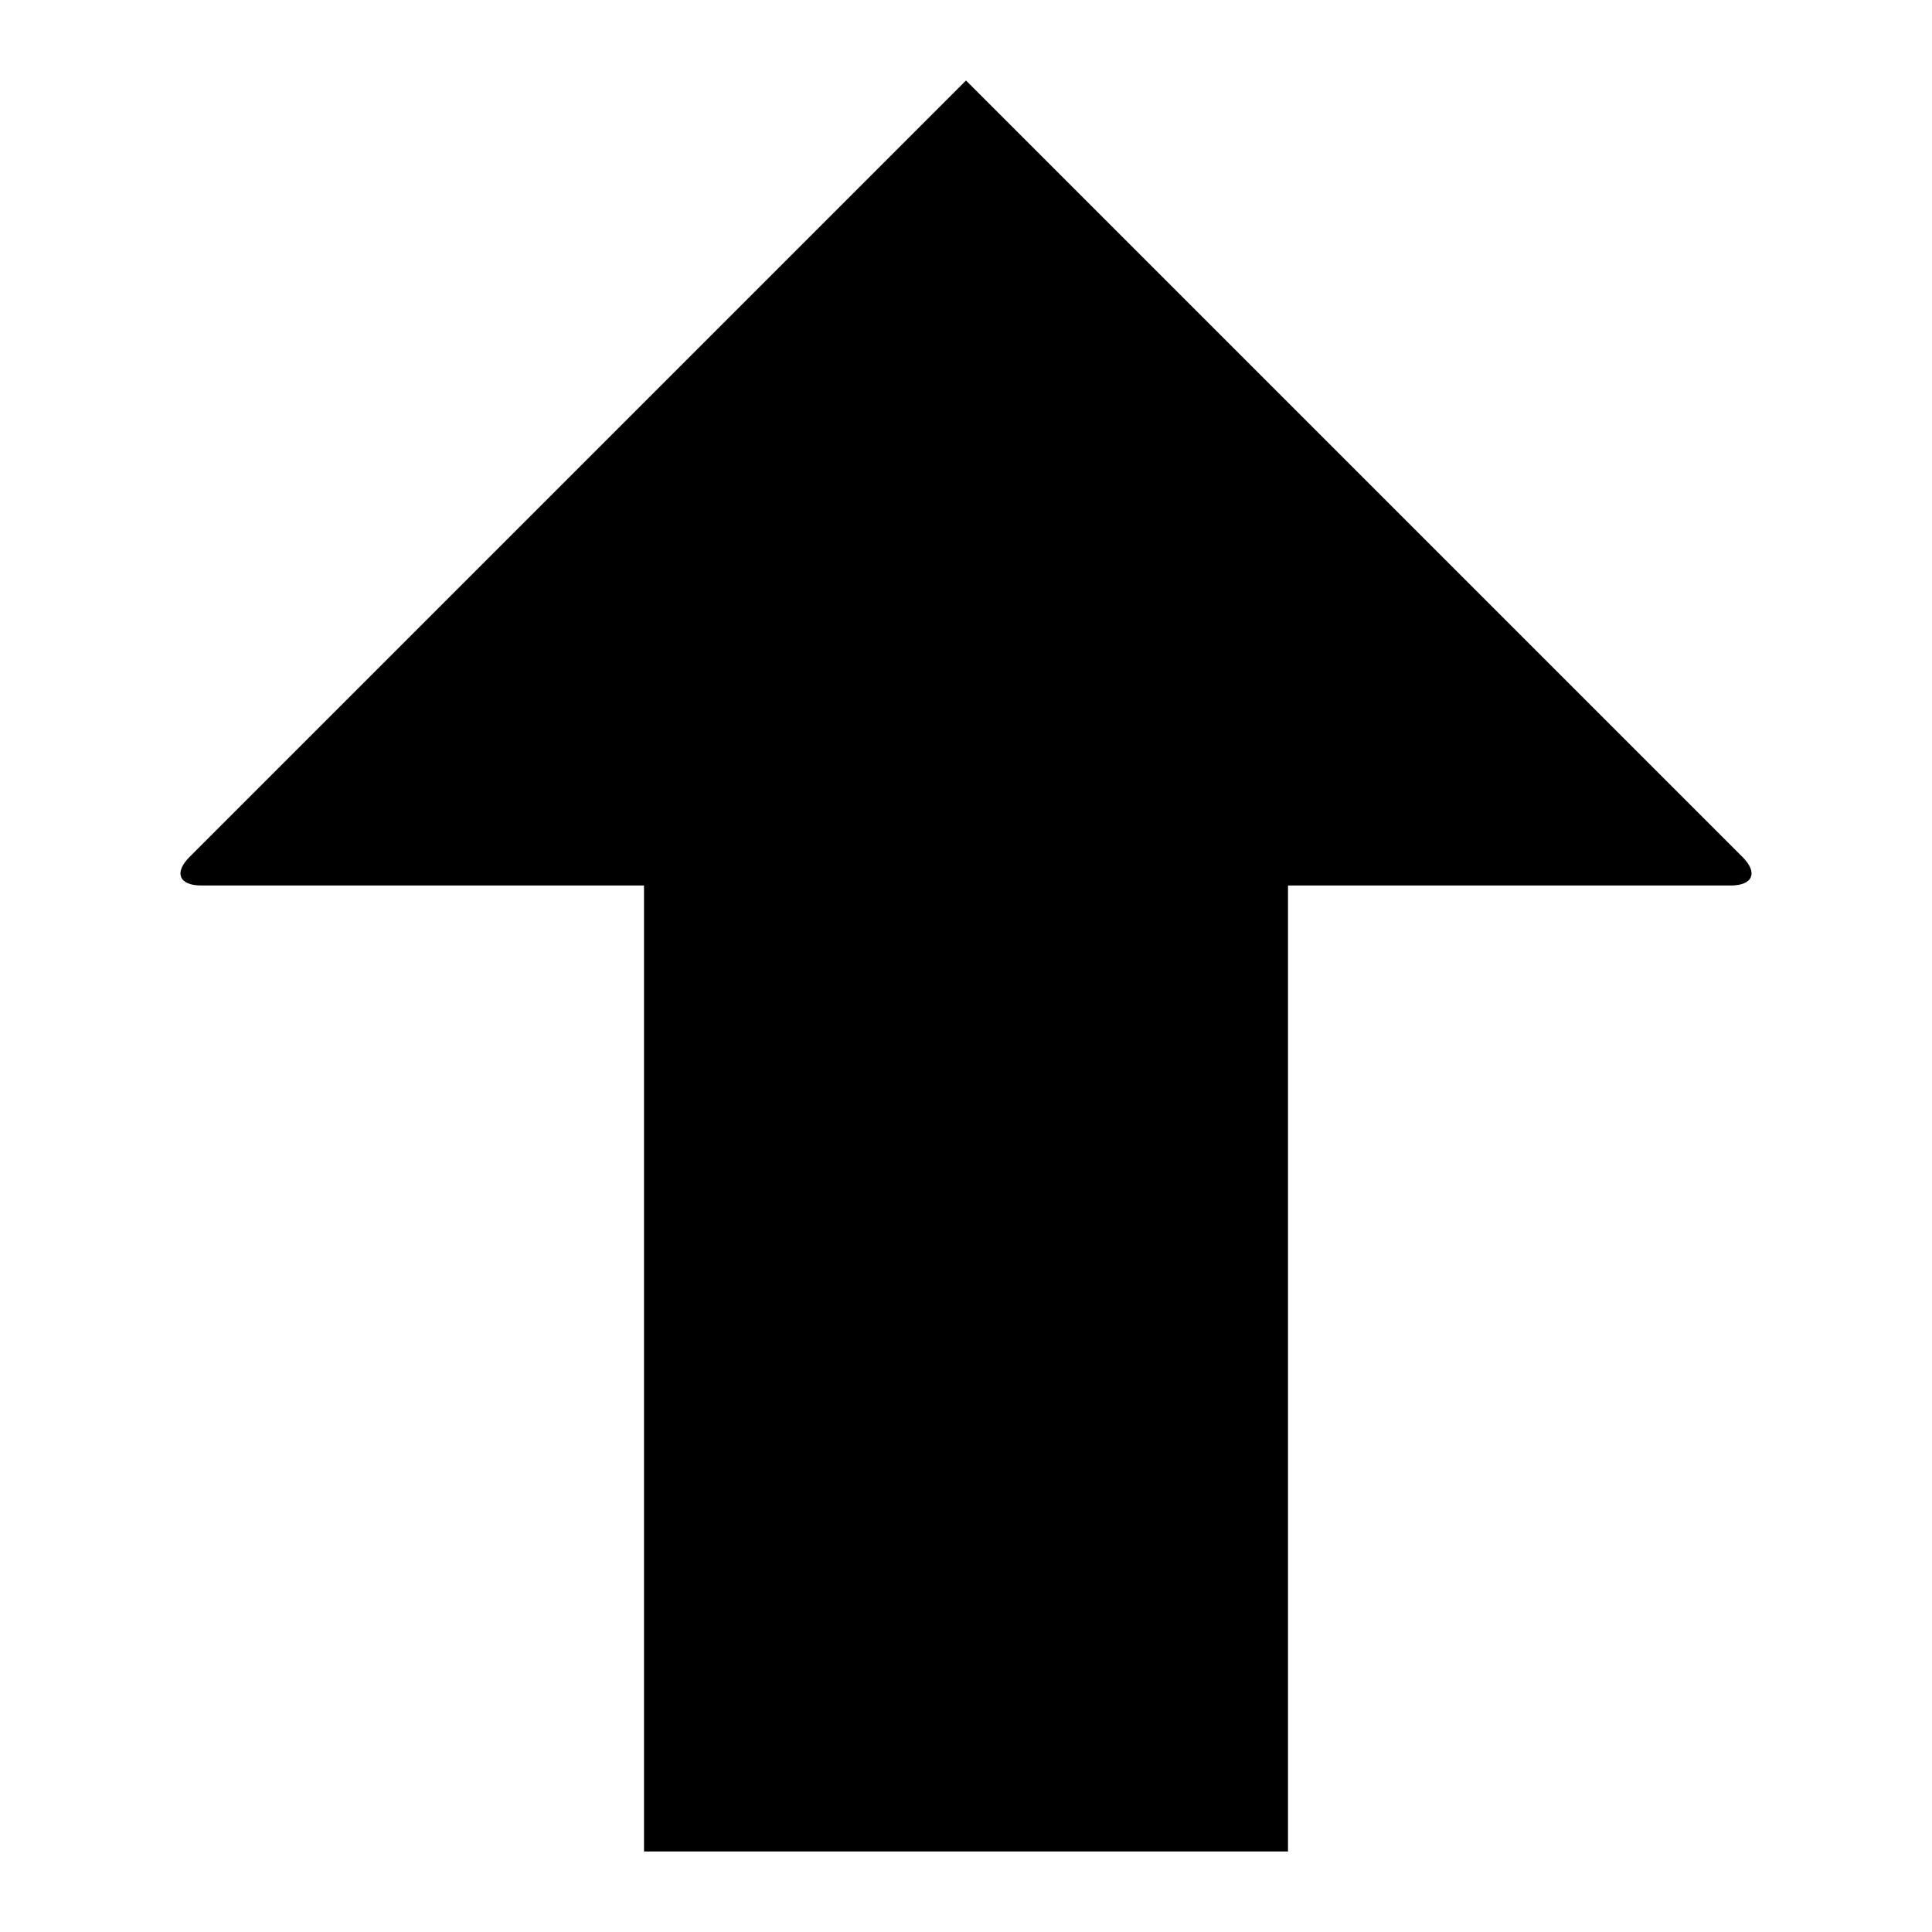
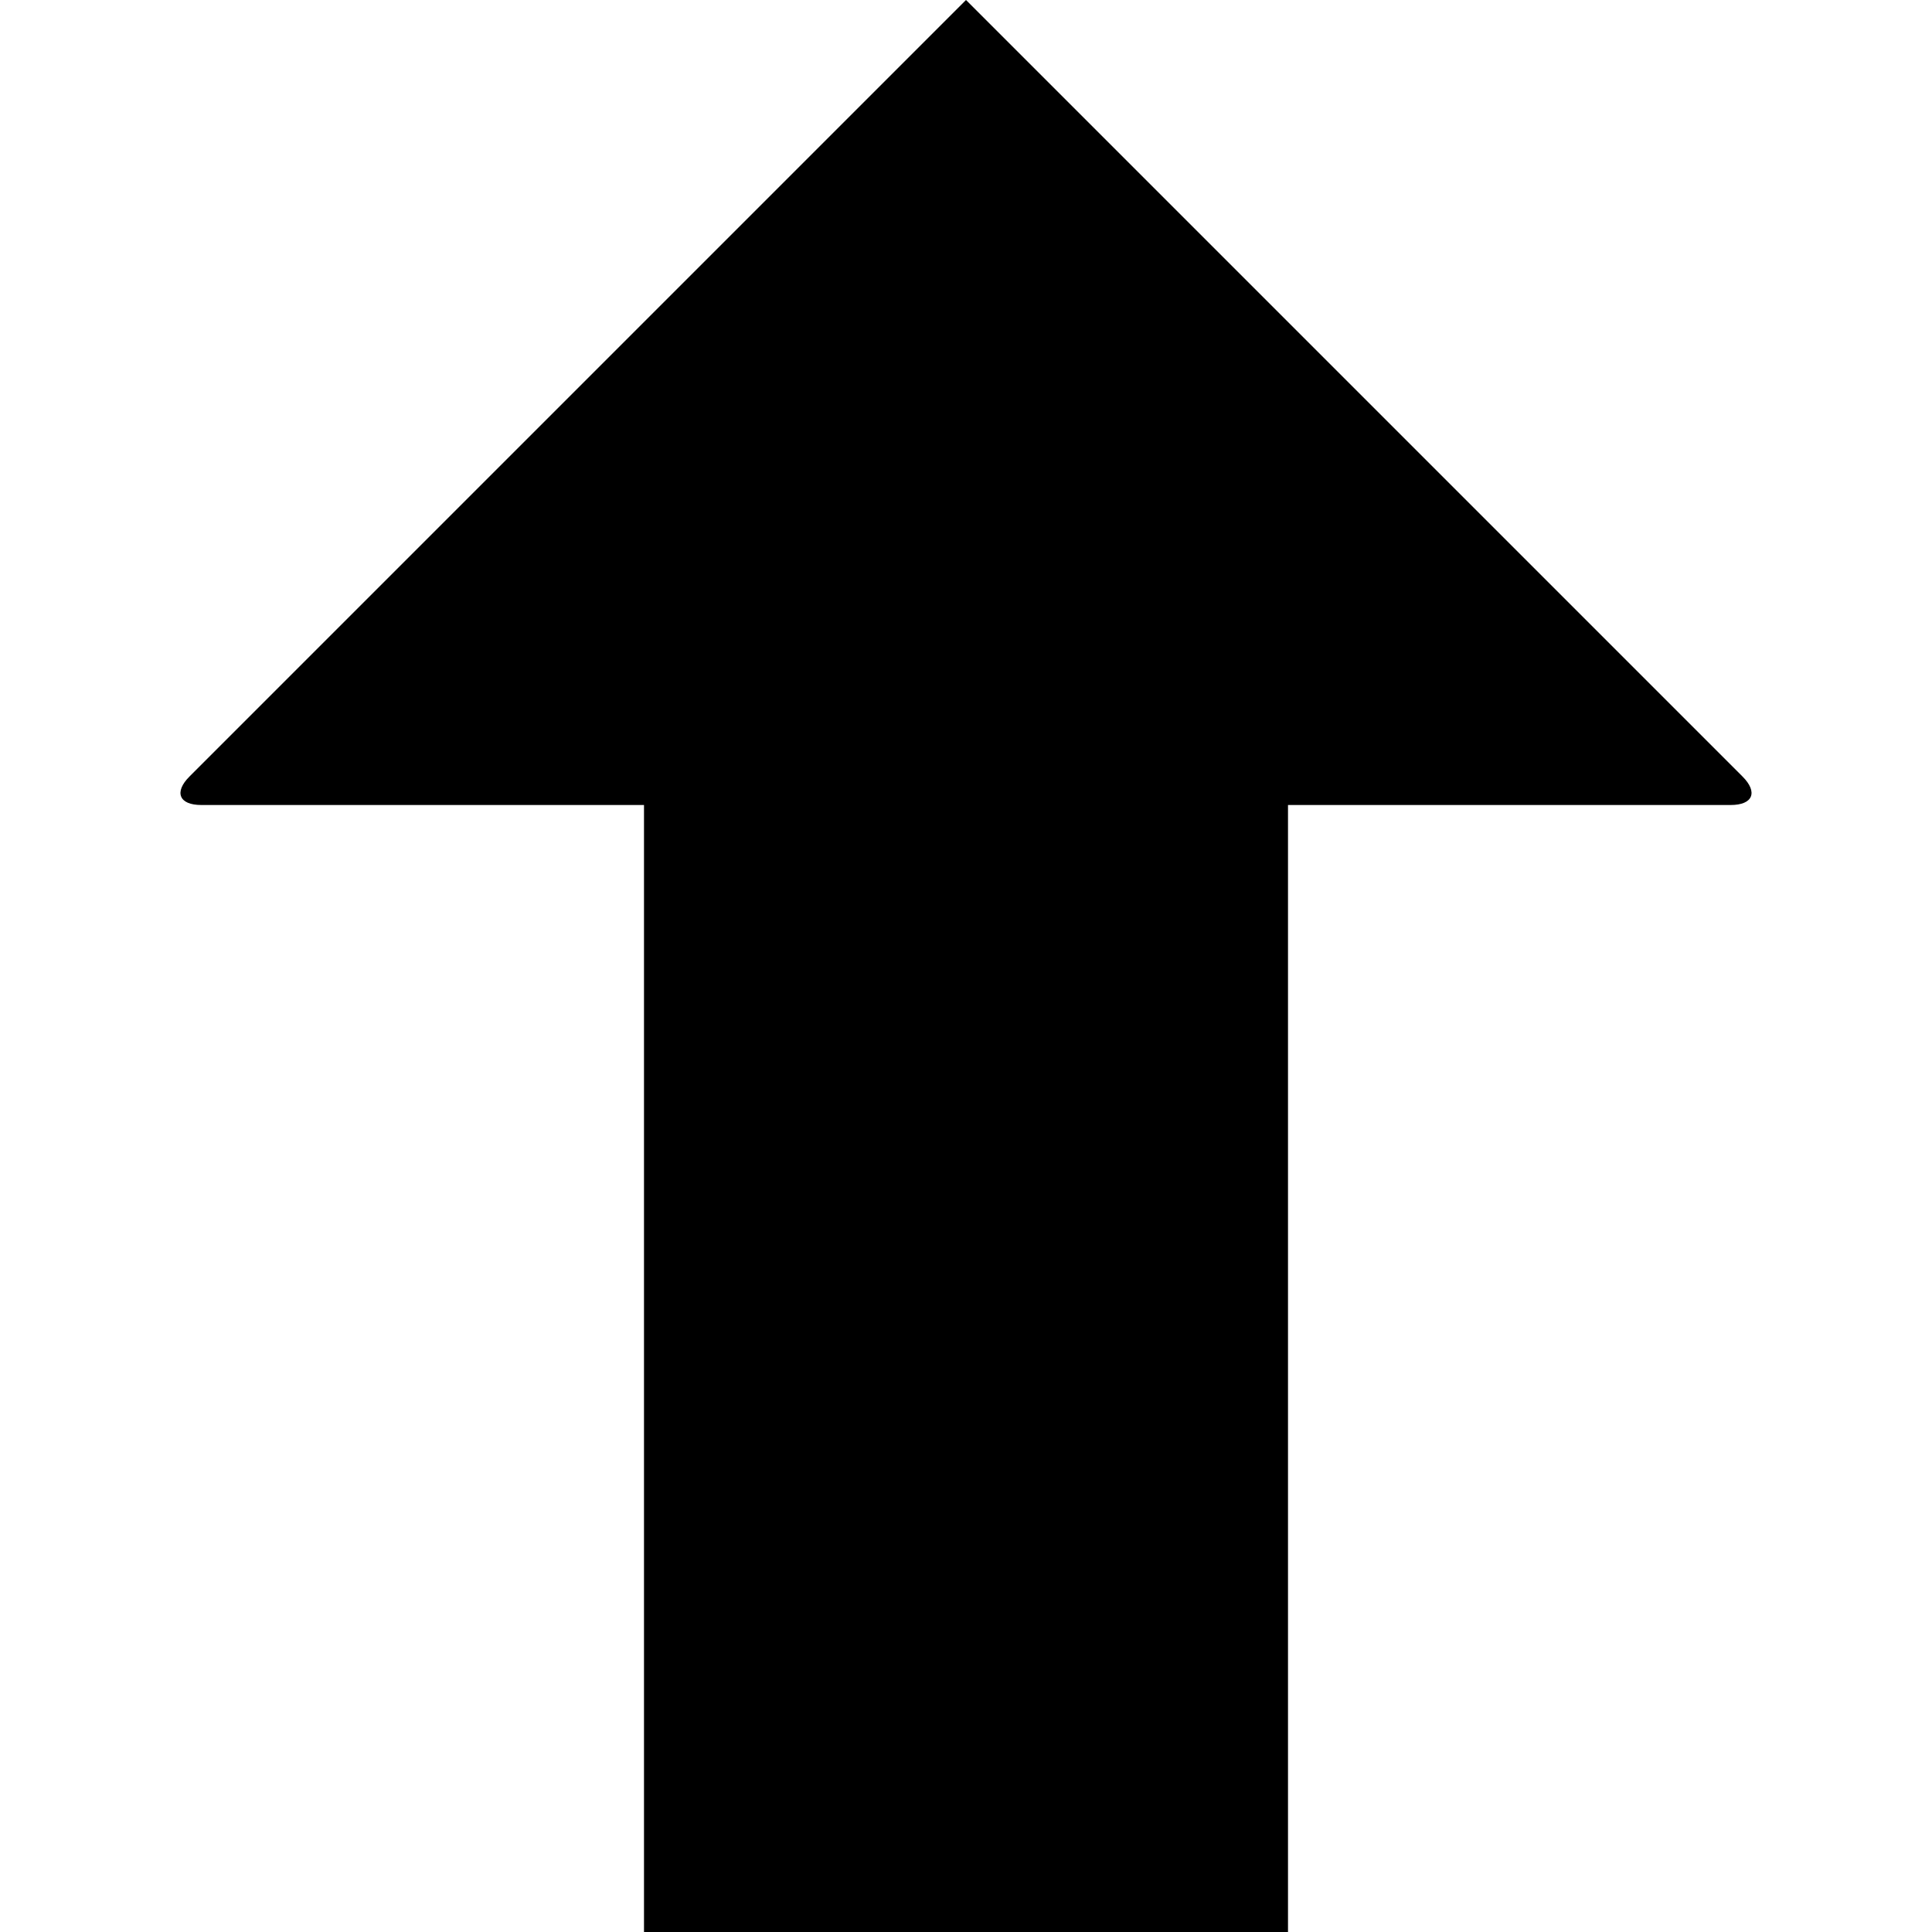
<svg xmlns="http://www.w3.org/2000/svg" version="1.1" id="Layer_1" x="0px" y="0px" width="1152px" height="1152px" viewBox="0 0 1152 1152" enable-background="new 0 0 1152 1152" xml:space="preserve">
  <g>
-     <path d="M576,48L112.971,511.03C103.637,520.363,106.8,528,120,528h264v576h384V528h264c13.2,0,16.363-7.637,7.029-16.971L576,48z" />
+     <path d="M576,0L112.971,463.029C103.637,472.363,106.8,480,120,480h264v672h384V480h264c13.2,0,16.363-7.637,7.029-16.971L576,0z" />
  </g>
</svg>
